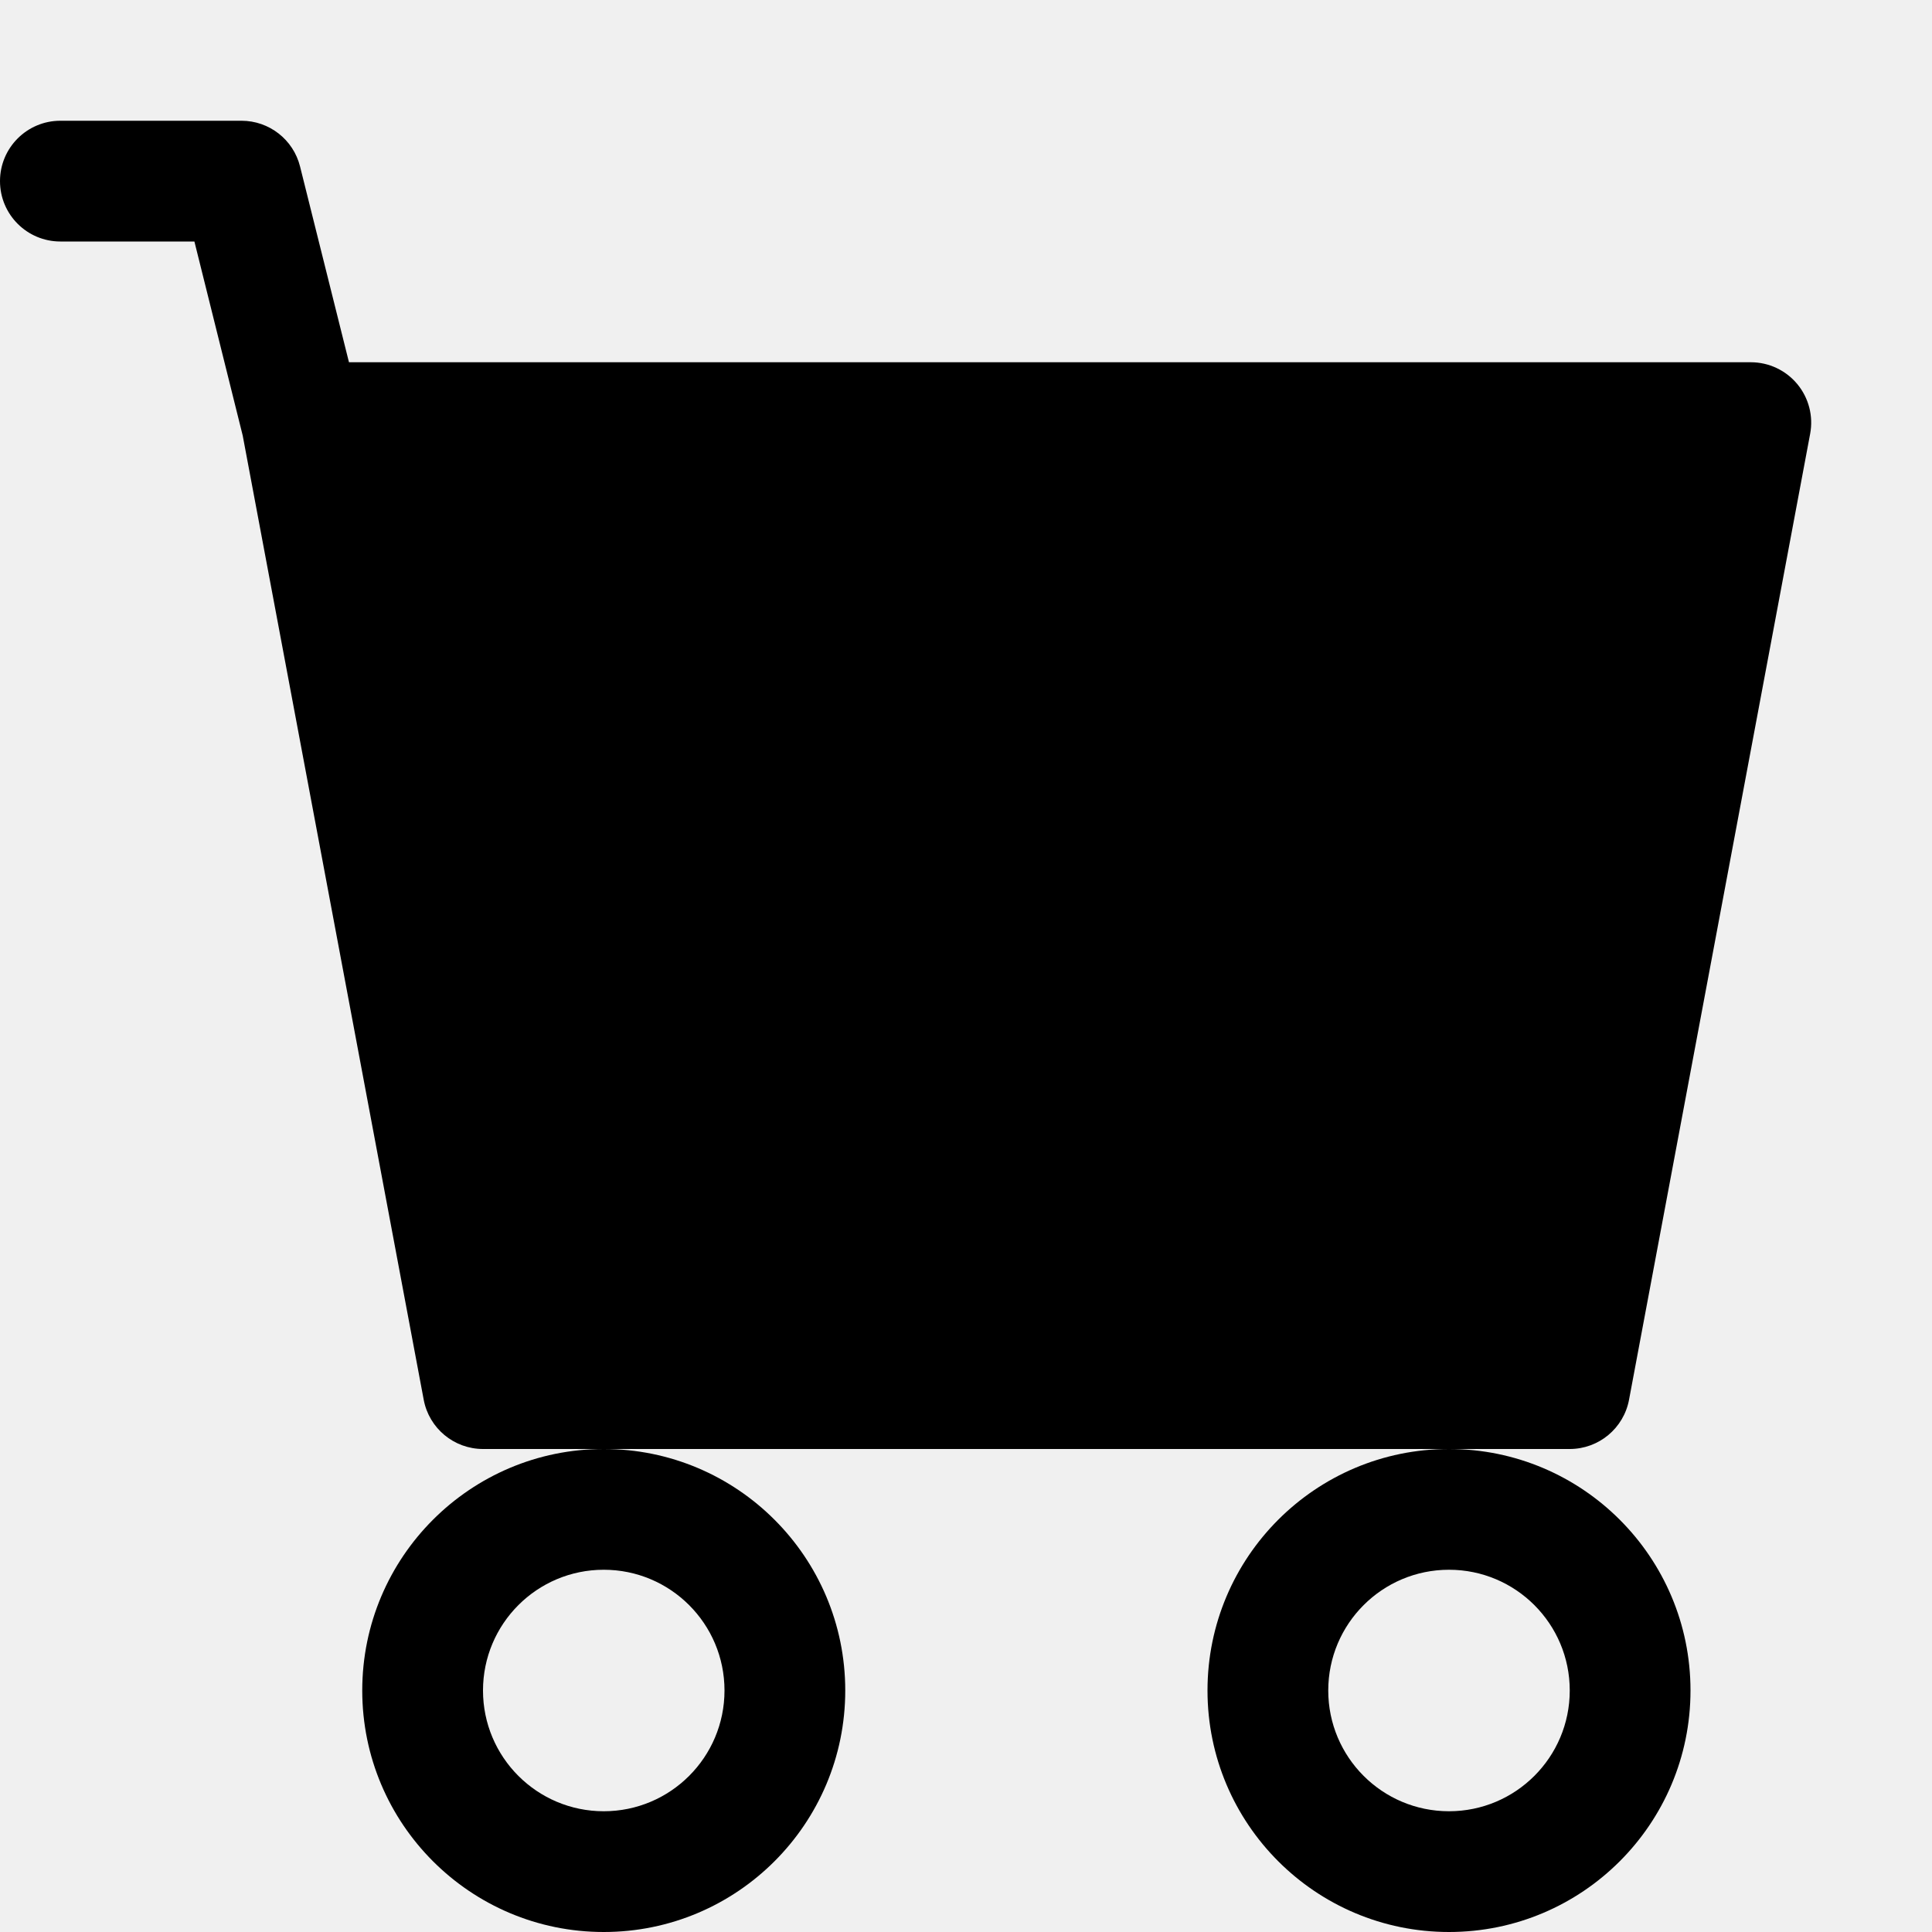
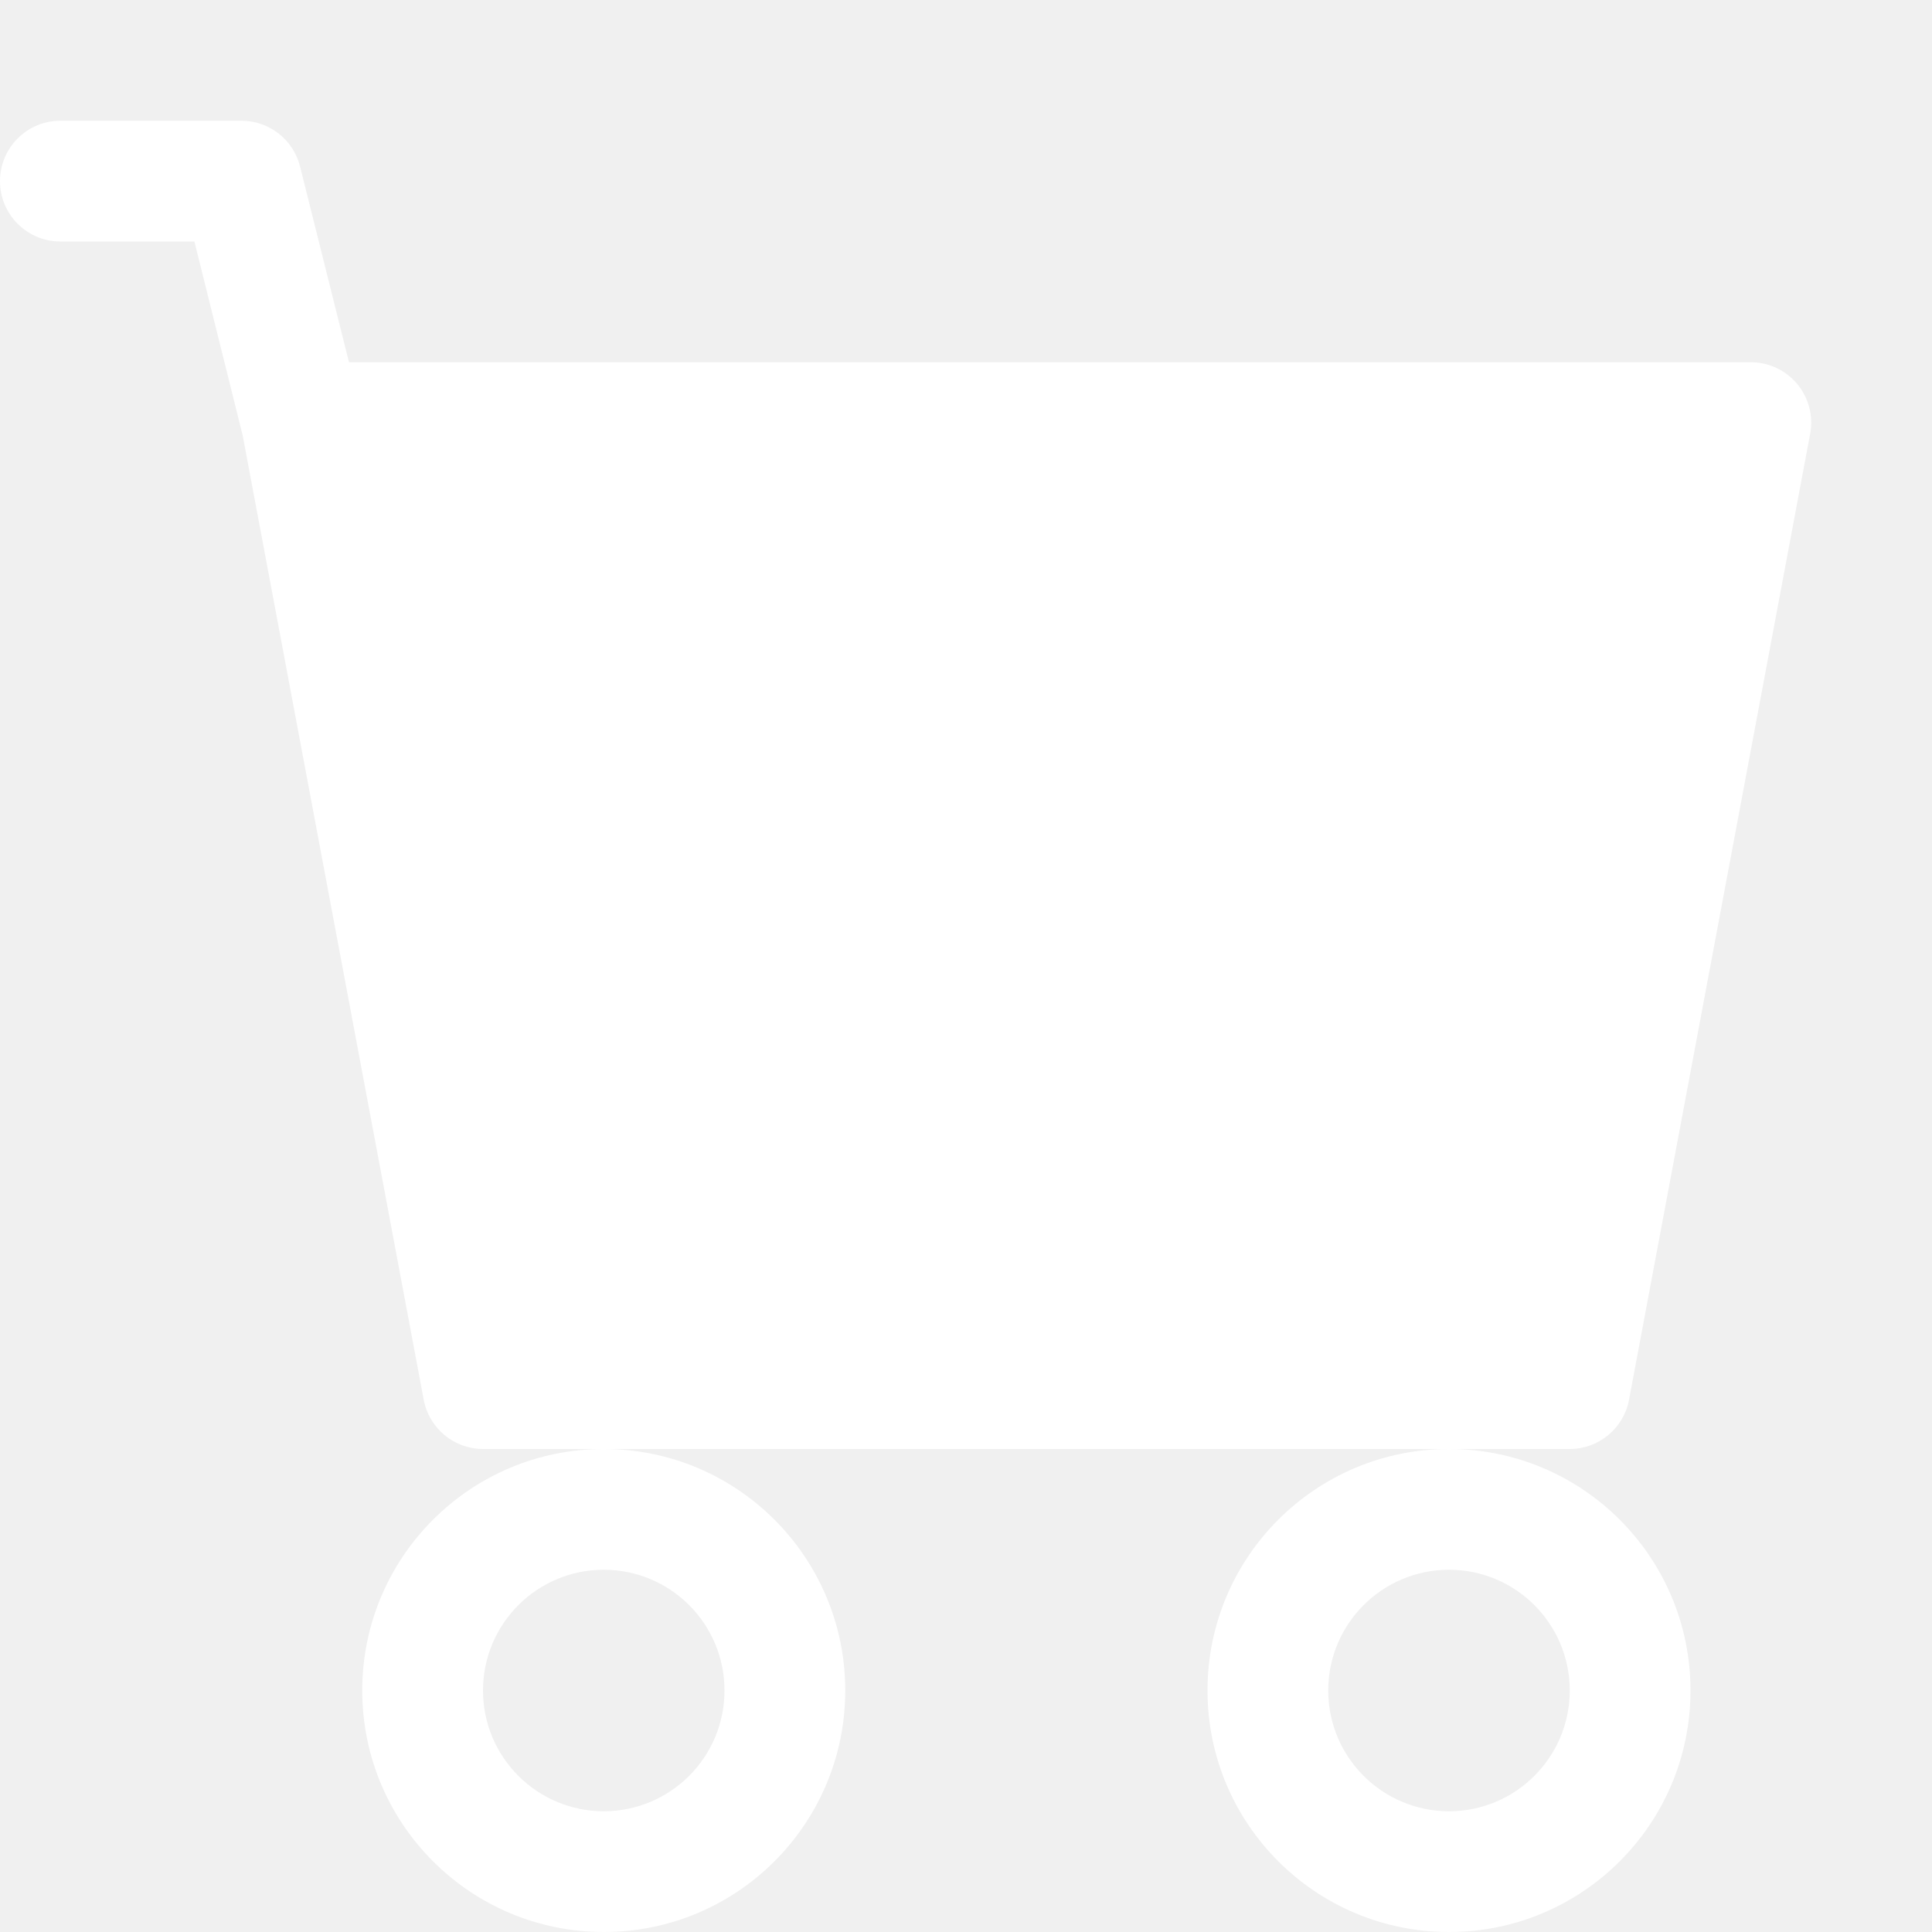
- <svg xmlns="http://www.w3.org/2000/svg" width="24" height="24" fill="currentColor" class="bi bi-cart-fill" viewBox="0 0 16 16">
+ <svg xmlns="http://www.w3.org/2000/svg" width="24" height="24" fill="white" class="bi bi-cart-fill" viewBox="0 0 16 16">
  <path d="M0 1.5A.5.5 0 0 1 .5 1H2a.5.5 0 0 1 .485.379L2.89 3H14.5a.5.5 0 0 1 .491.592l-1.5 8A.5.5 0 0 1 13 12H4a.5.5 0 0 1-.491-.408L2.01 3.607 1.61 2H.5a.5.5 0 0 1-.5-.5zM5 12a2 2 0 1 0 0 4 2 2 0 0 0 0-4zm7 0a2 2 0 1 0 0 4 2 2 0 0 0 0-4zm-7 1a1 1 0 1 1 0 2 1 1 0 0 1 0-2zm7 0a1 1 0 1 1 0 2 1 1 0 0 1 0-2z" />
</svg>
